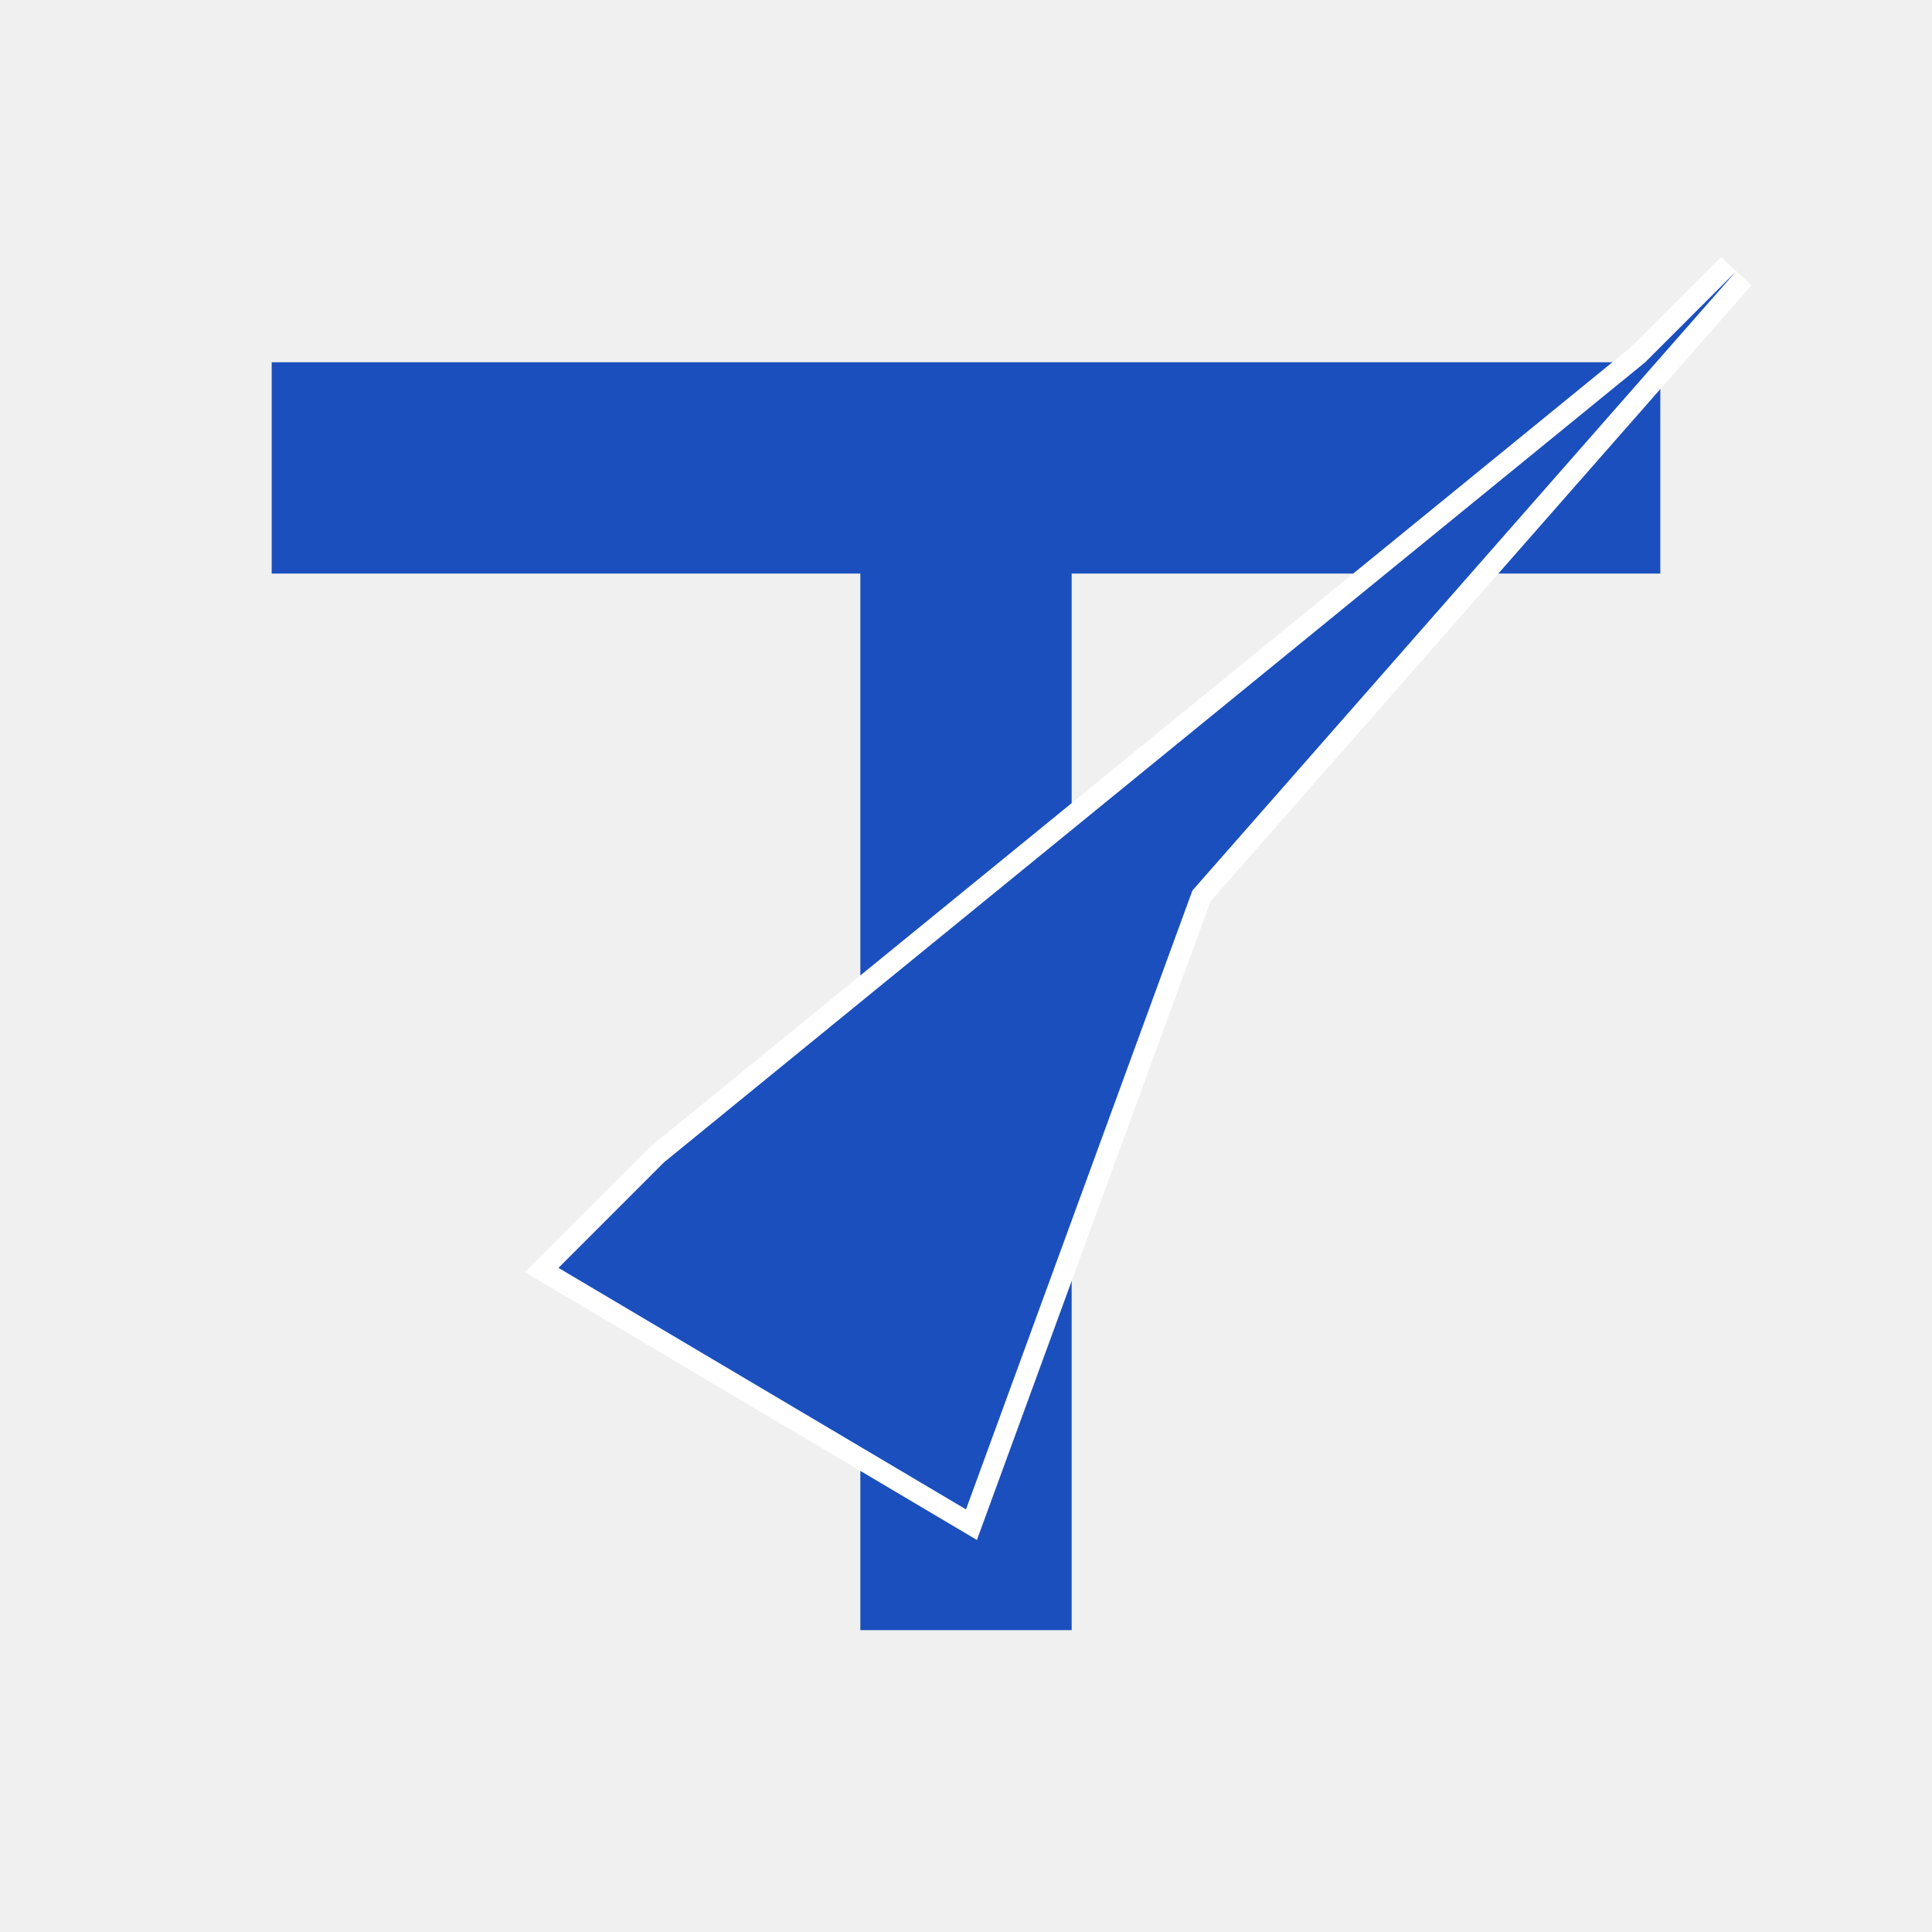
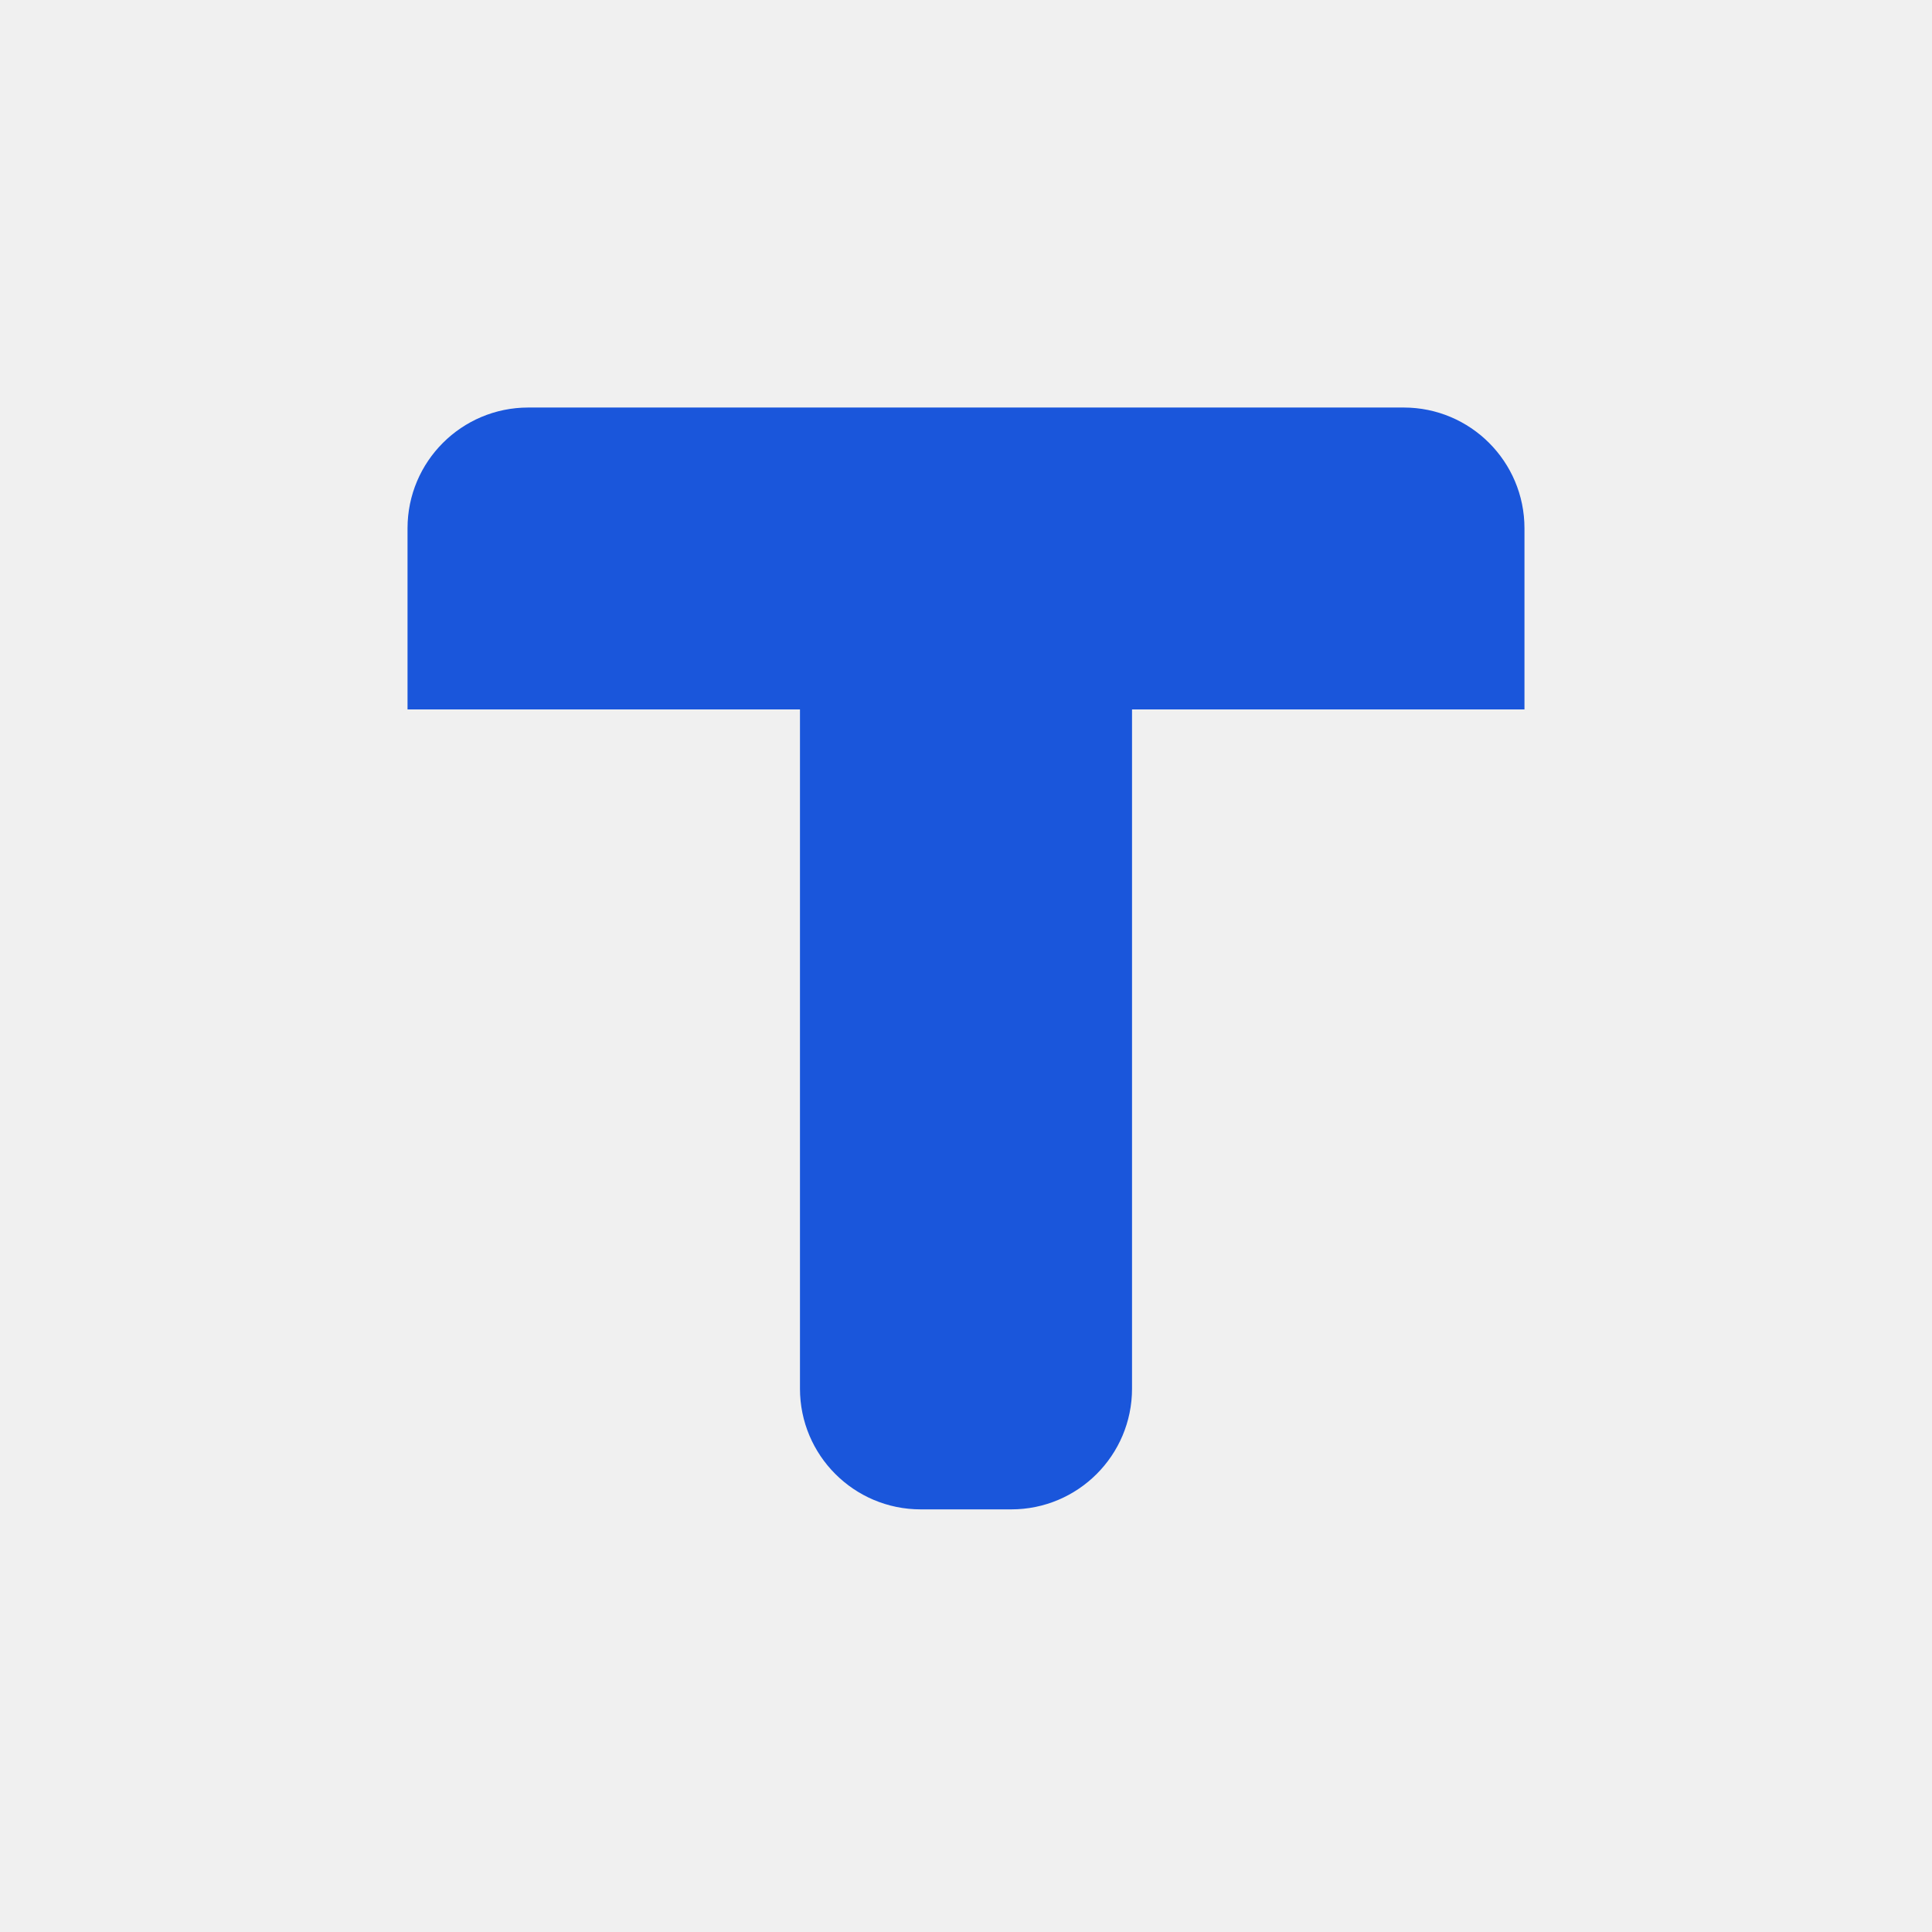
<svg xmlns="http://www.w3.org/2000/svg" viewBox="0 0 256 256" fill="none" aria-hidden="true">
-   <defs>
-     <style>
-       .t { fill: #1B4FBD; }
-       .tick {
-         fill: #1B4FBD;
-         stroke: #FFFFFF;
-         stroke-width: 5.5;
-         stroke-linejoin: miter;
-         stroke-linecap: butt;
-         stroke-miterlimit: 3;
-         paint-order: stroke fill;
-       }
-     </style>
-   </defs>
-   <path class="t" d="M36 48h184v28H142v140h-28V76H36V48z" />
-   <path class="tick" d="M230 36 L158 118 L128 200 L74 168 L88 154 L218 48 Z" />
+   <path fill="#1a56db" d="M54 70        A16 16 0 0 1 70 54        H186        A16 16 0 0 1 202 70        V94        H150        V184        A16 16 0 0 1 134 200        H122        A16 16 0 0 1 106 184        V94        H54        V70Z" />
</svg>
